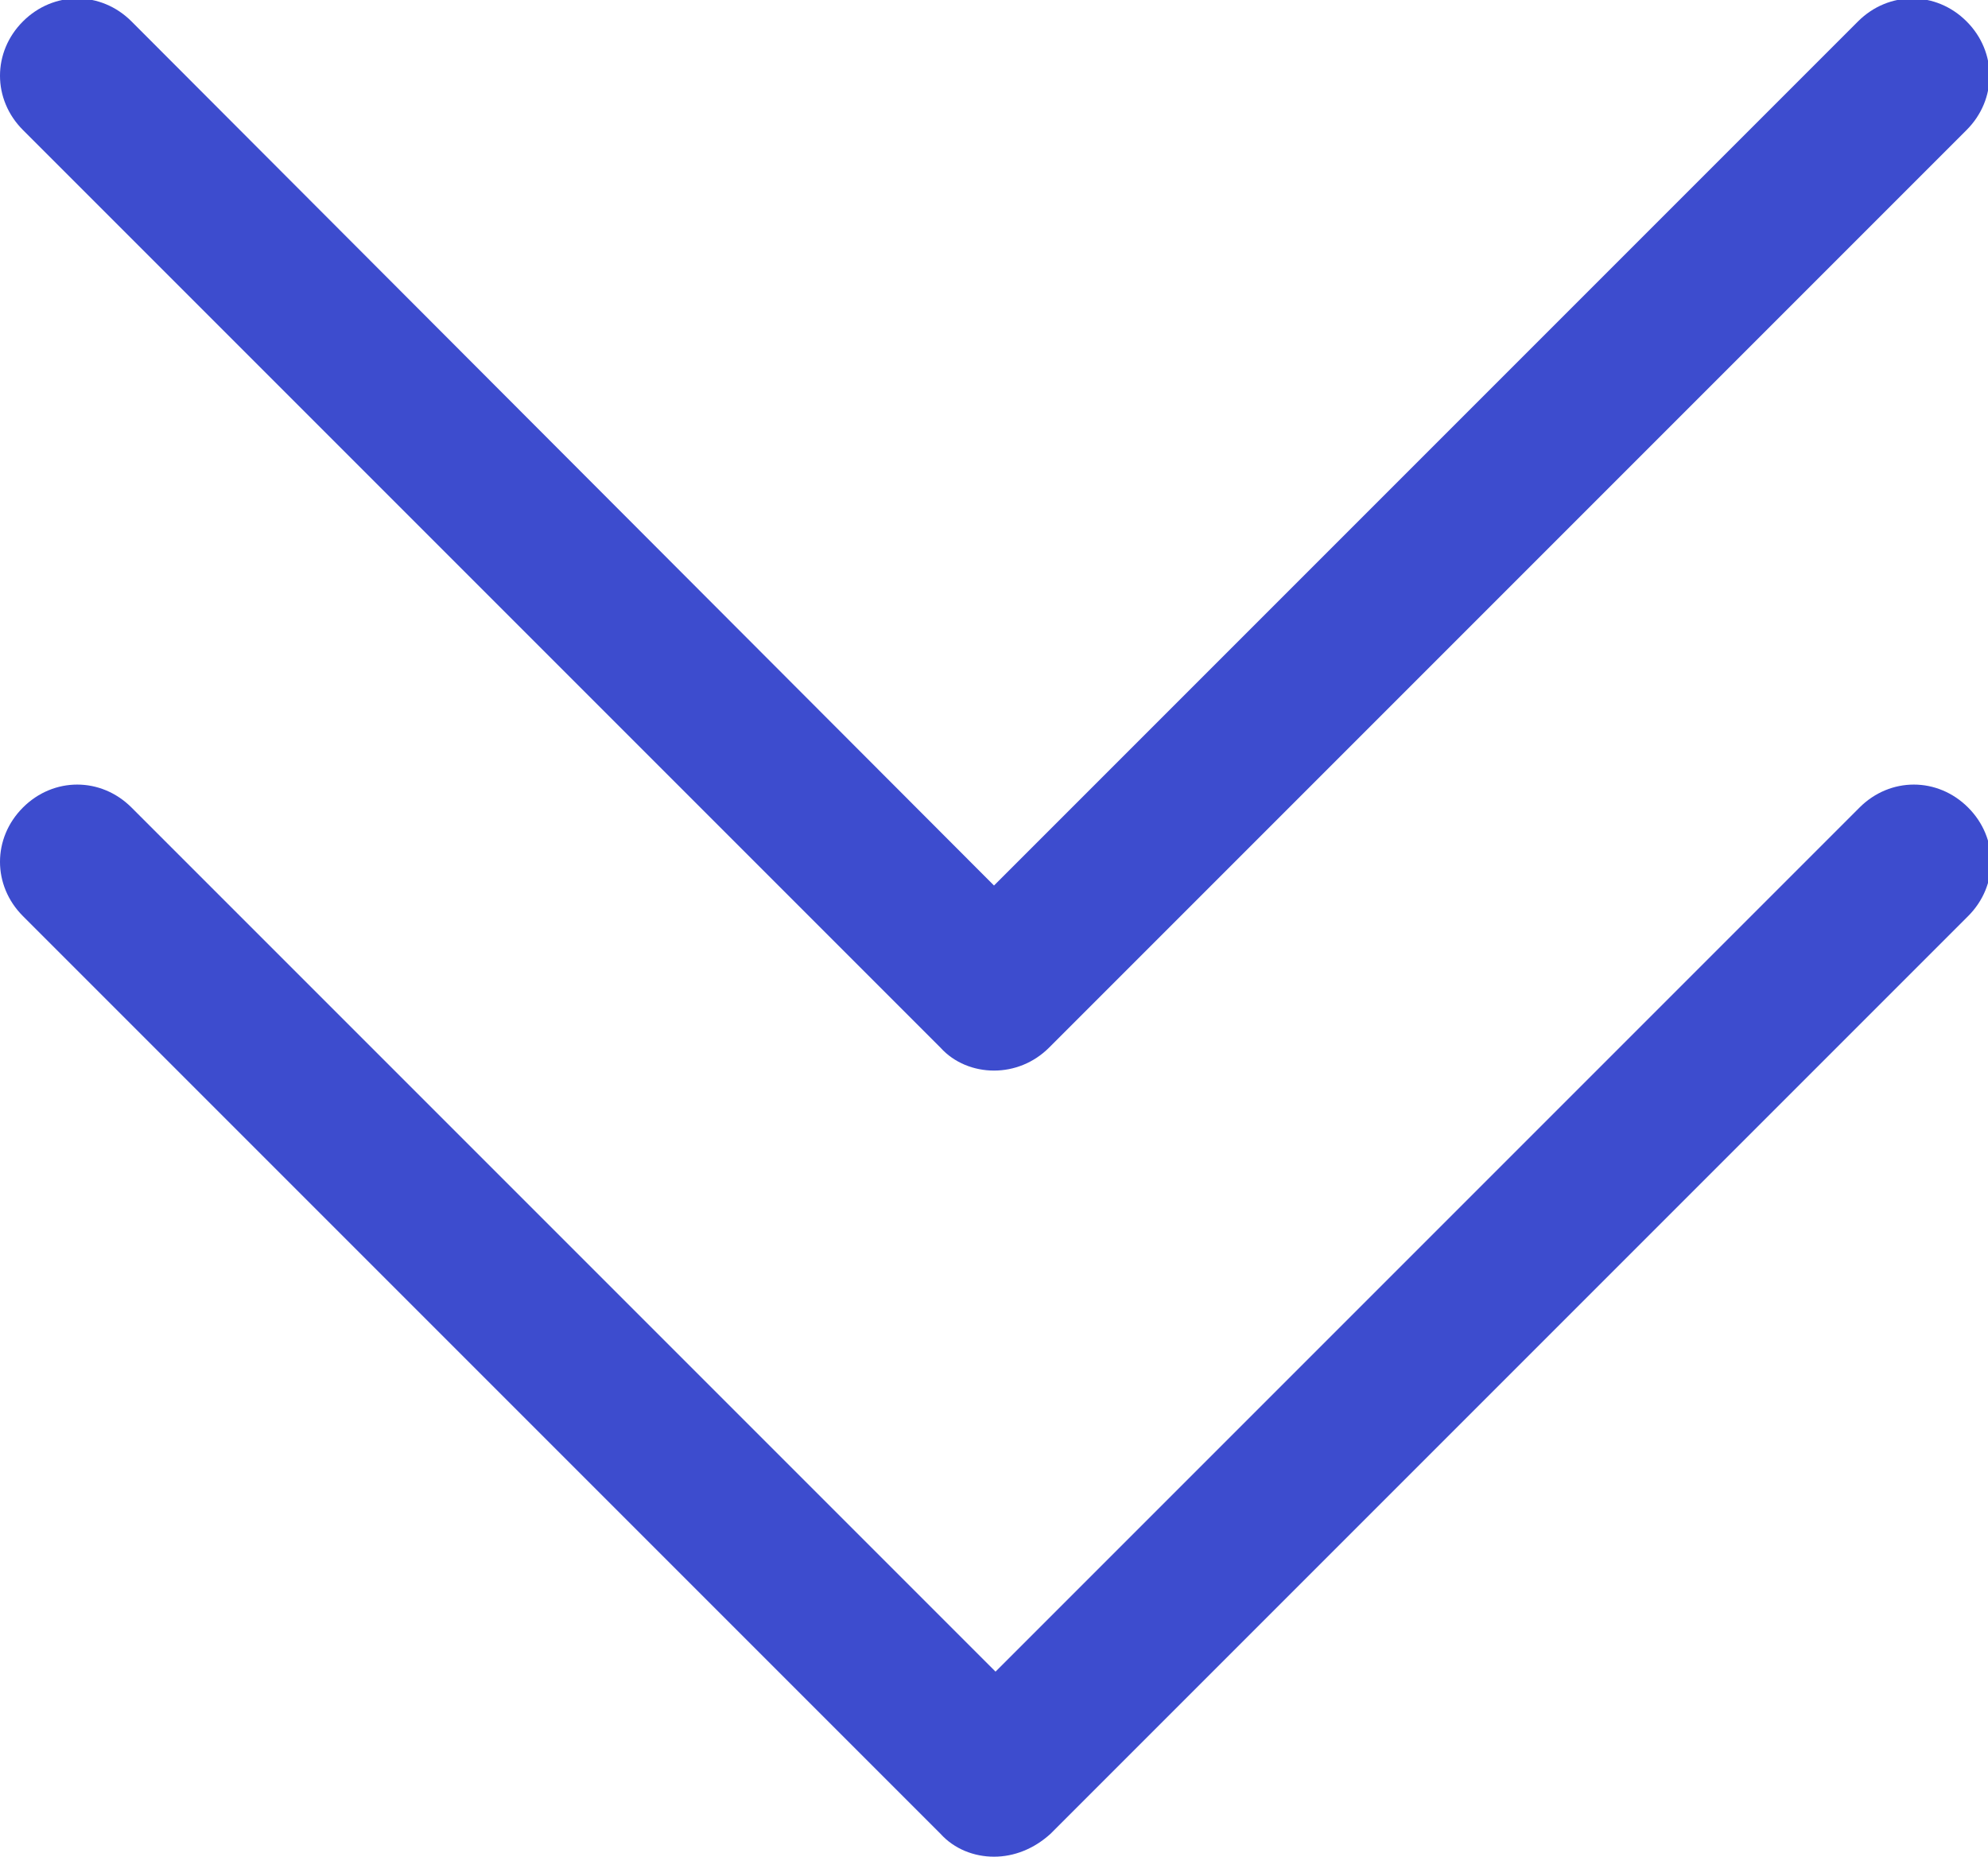
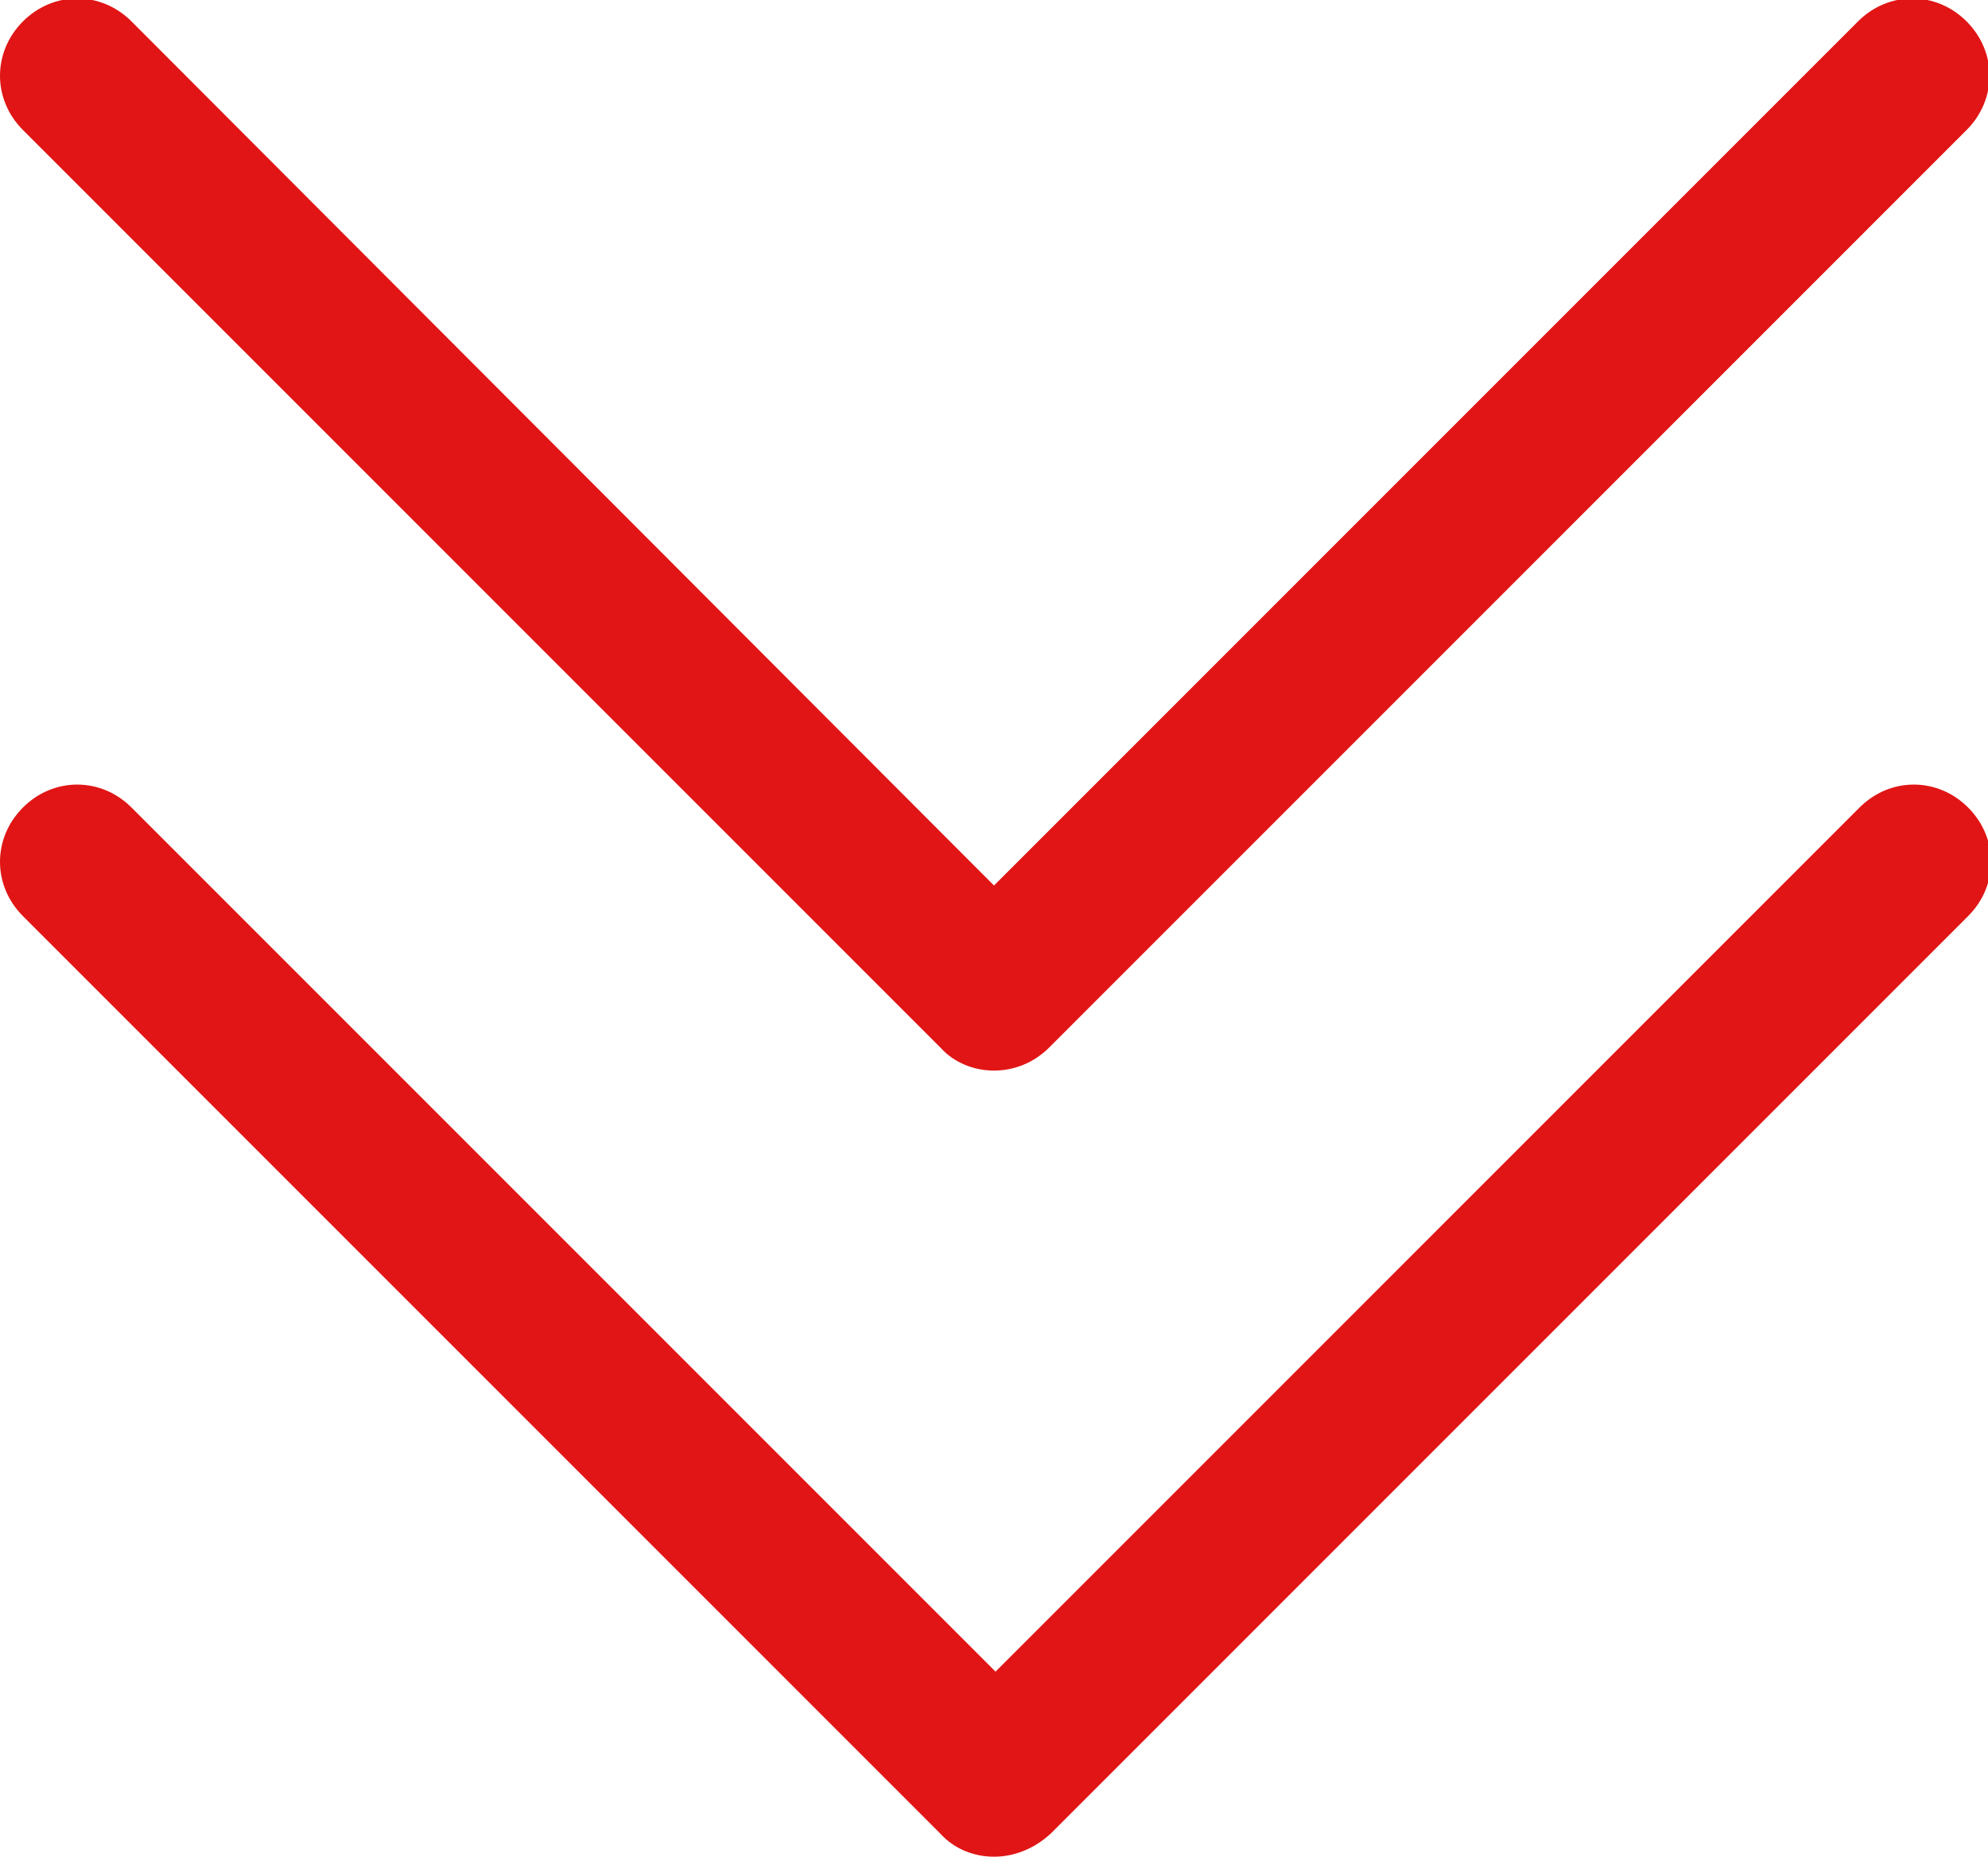
<svg xmlns="http://www.w3.org/2000/svg" version="1.1" id="圖層_1" x="0px" y="0px" viewBox="0 0 13 12.14" style="enable-background:new 0 0 13 12.14;" xml:space="preserve">
  <style type="text/css">
- 	.st0{fill:#3d4cce;}
+ 	.st0{fill:#E11515;}
	.st1{fill:#999999;}
</style>
  <g>
    <path class="st0" d="M6.5,7C6.37,7,6.24,6.95,6.15,6.85l-6-6c-0.2-0.2-0.2-0.51,0-0.71s0.51-0.2,0.71,0L6.5,5.79l5.65-5.65   c0.2-0.2,0.51-0.2,0.71,0s0.2,0.51,0,0.71l-6,6C6.76,6.95,6.63,7,6.5,7z" />
    <path class="st0" d="M6.5,12.14c-0.13,0-0.26-0.05-0.35-0.15l-6-6c-0.2-0.2-0.2-0.51,0-0.71s0.51-0.2,0.71,0l5.65,5.65l5.65-5.65   c0.2-0.2,0.51-0.2,0.71,0s0.2,0.51,0,0.71l-6,6C6.76,12.09,6.63,12.14,6.5,12.14z" />
  </g>
</svg>
